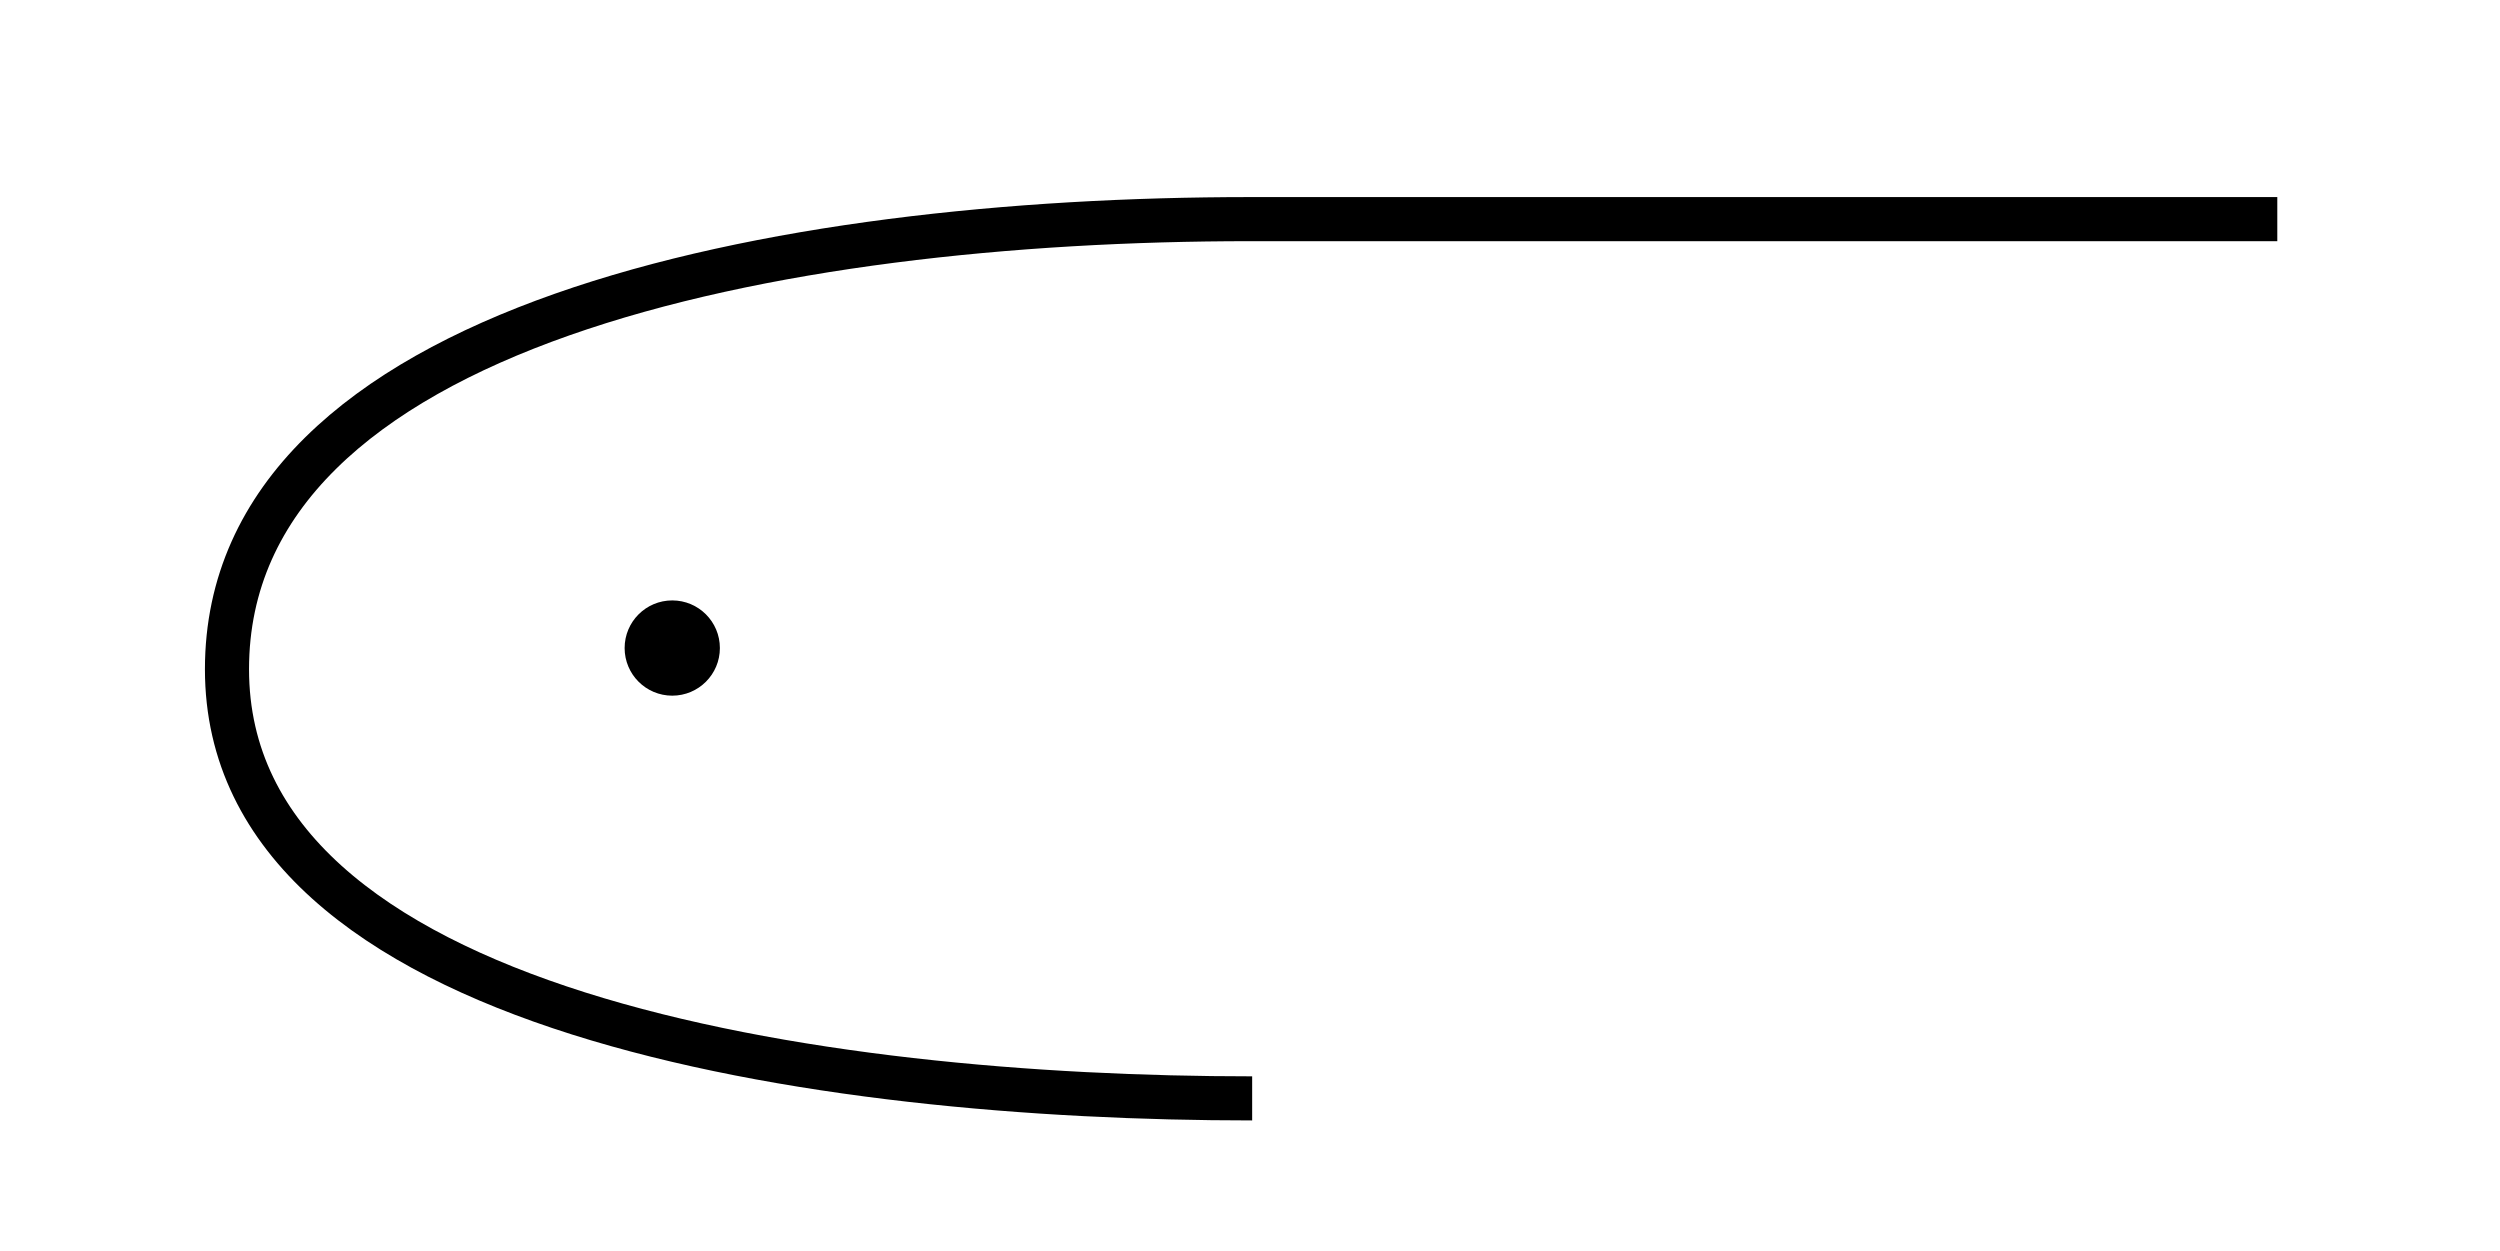
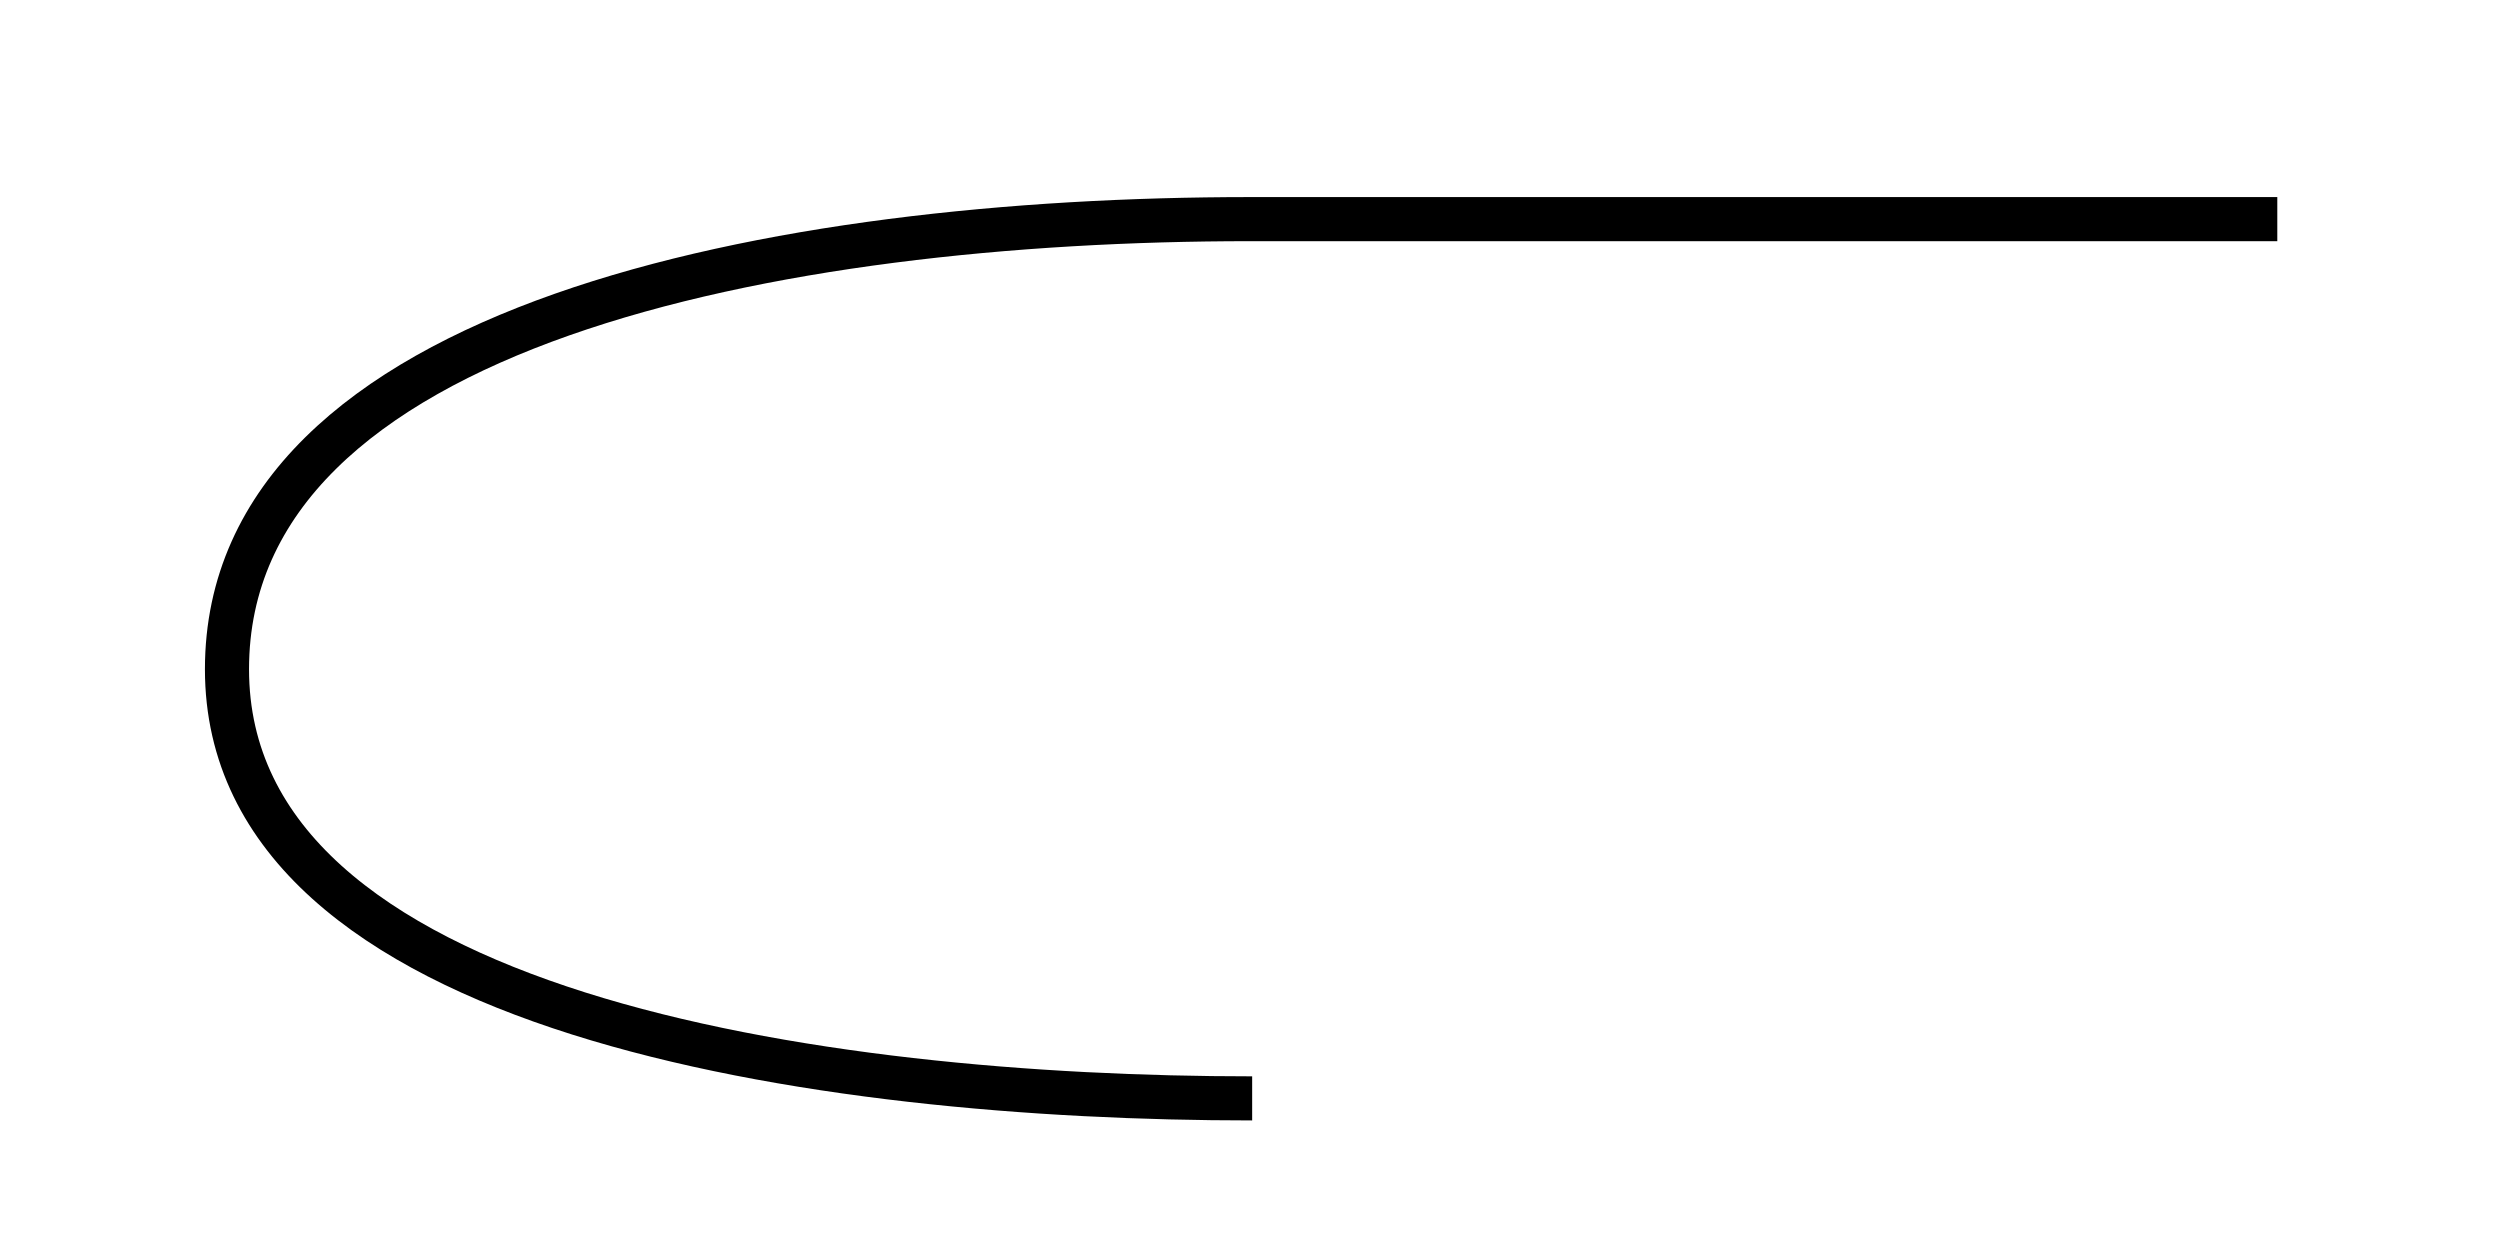
<svg xmlns="http://www.w3.org/2000/svg" version="1.1" id="Layer_1" x="0px" y="0px" width="56.69px" height="28.35px" viewBox="0 0 56.69 28.35" enable-background="new 0 0 56.69 28.35" xml:space="preserve">
-   <path fill="none" stroke="#000000" stroke-miterlimit="10" d="M51.64,4.969c0,0-12.622,0-23.294,0  c-10.672,0-23.199,2.37-23.199,10.206s13.498,9.732,23.247,9.732" />
-   <circle cx="15.244" cy="14.695" r="1.08" />
+   <defs id="defs9" />
+   <path fill="none" stroke="#000000" stroke-miterlimit="10" d="M51.64,4.969c0,0-12.622,0-23.294,0  c-10.672,0-23.199,2.37-23.199,10.206s13.498,9.732,23.247,9.732" id="path2" />
</svg>
